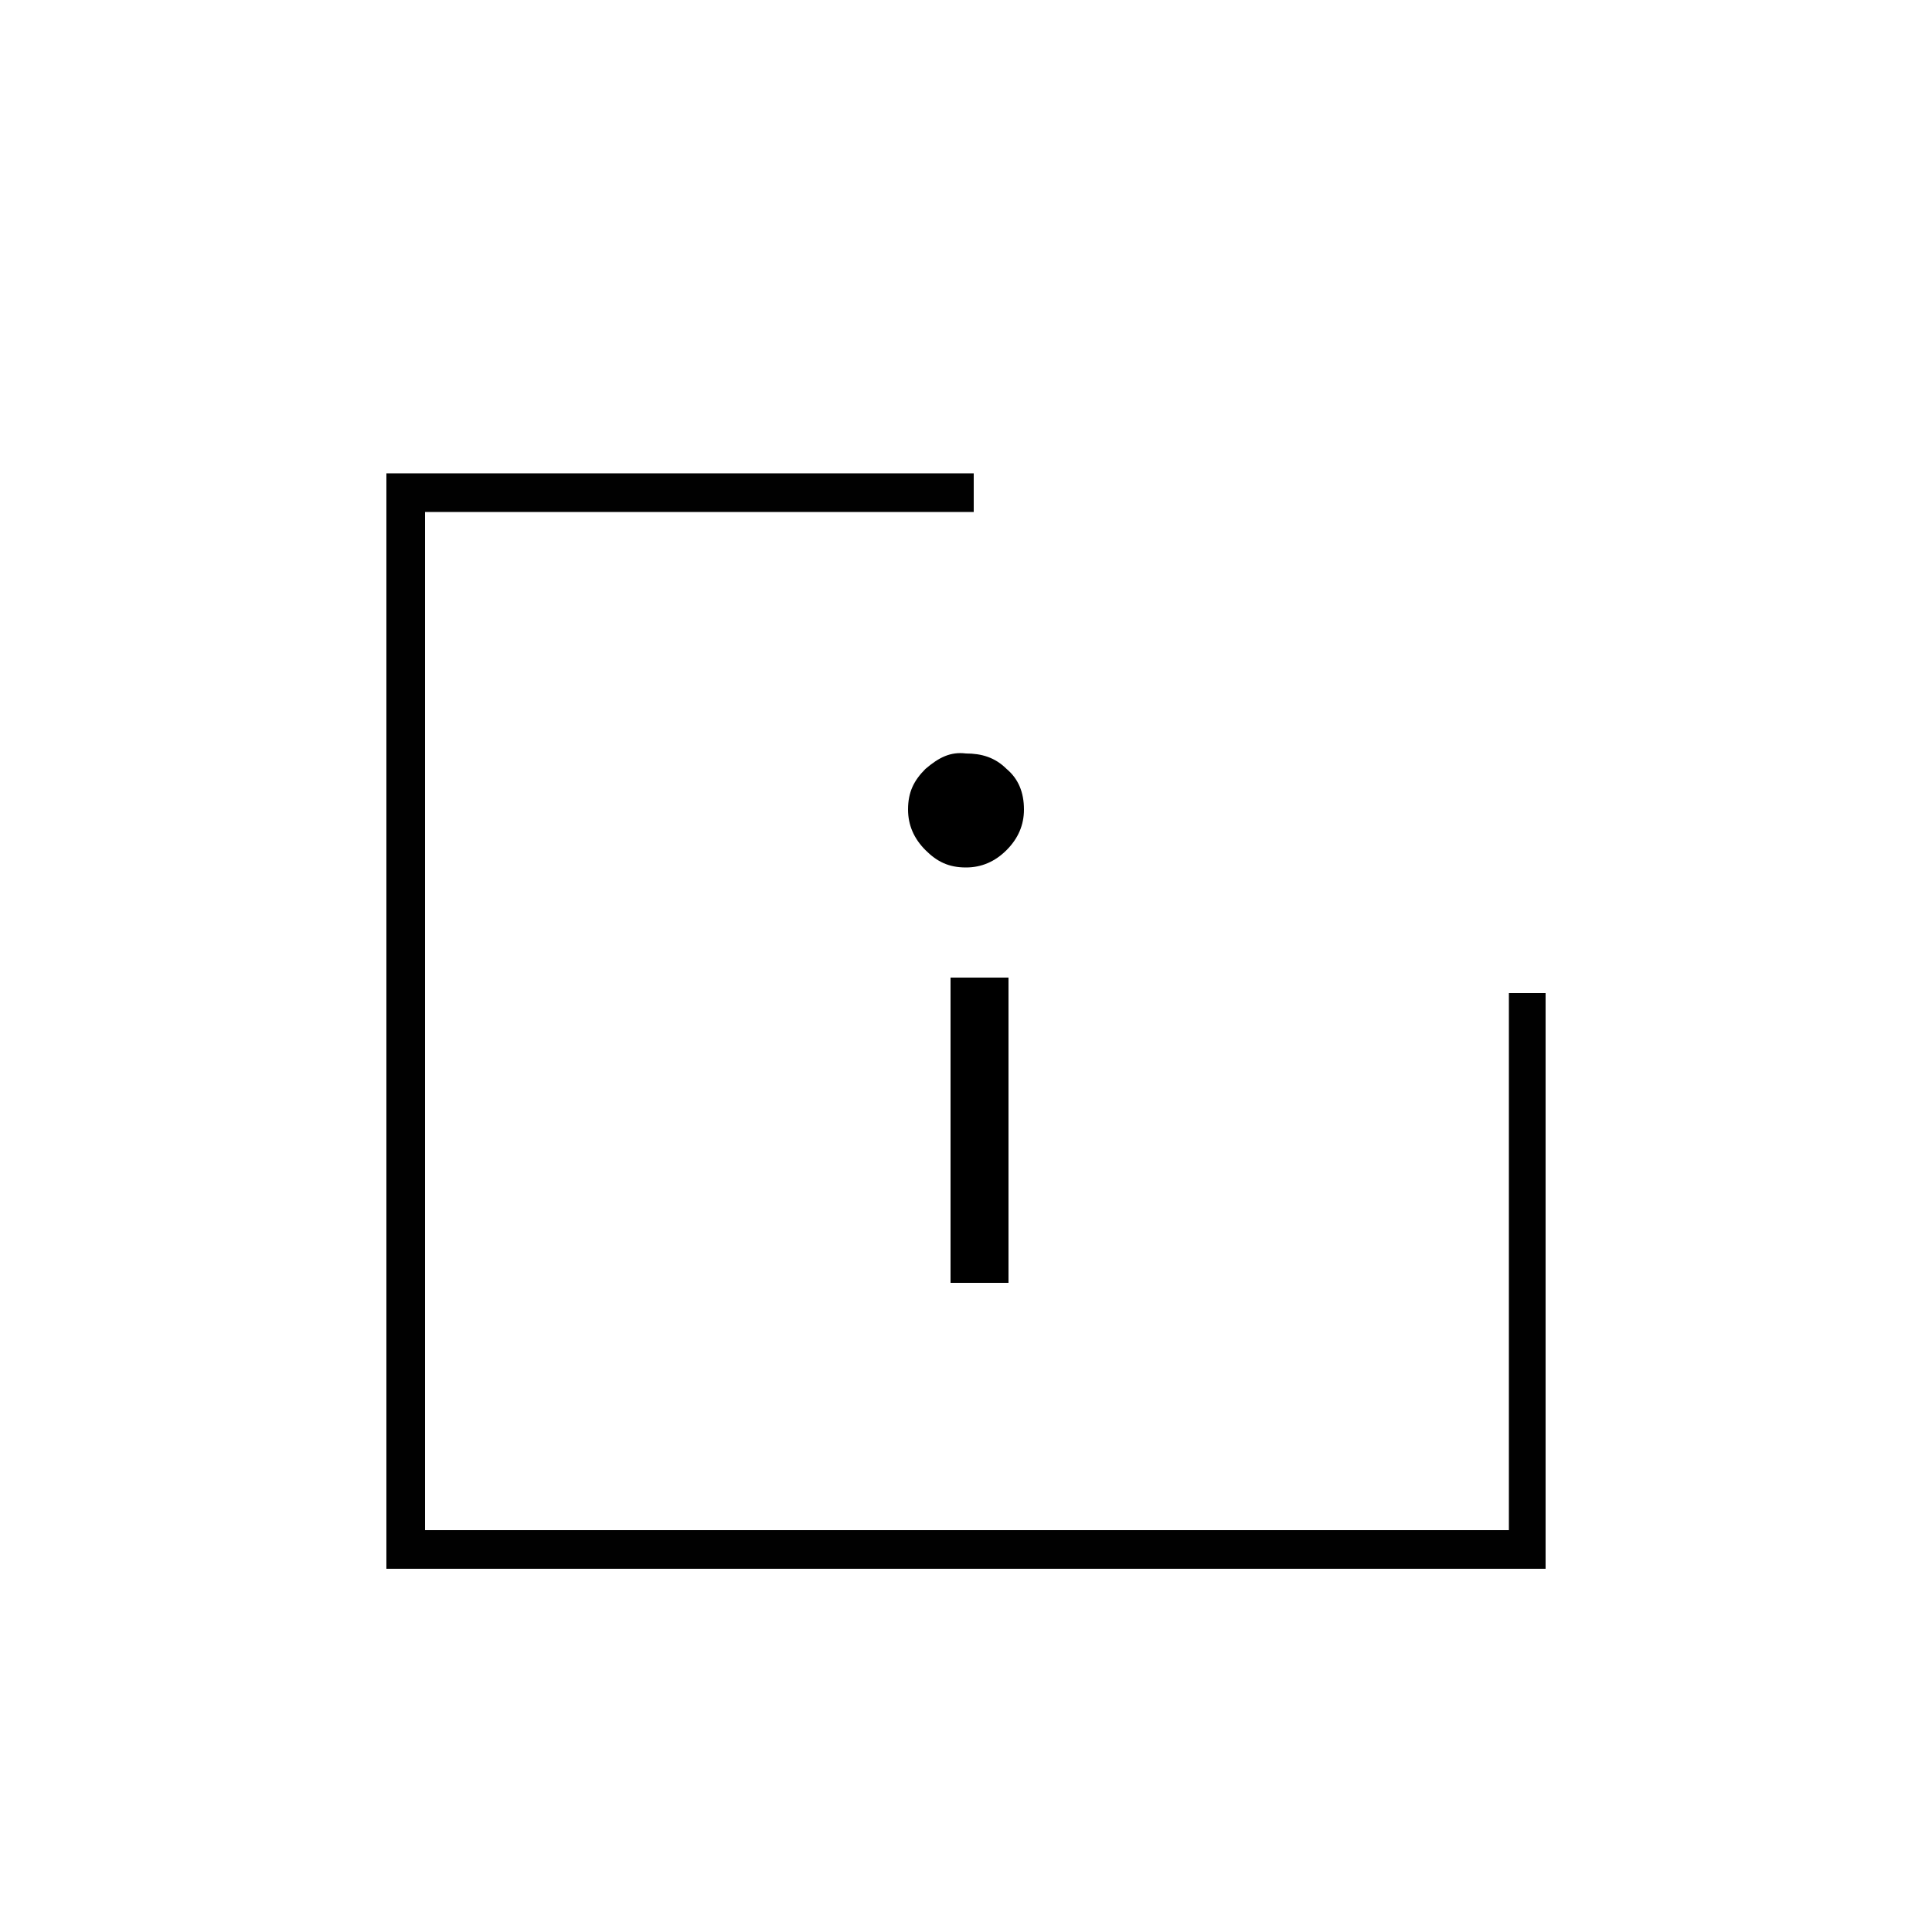
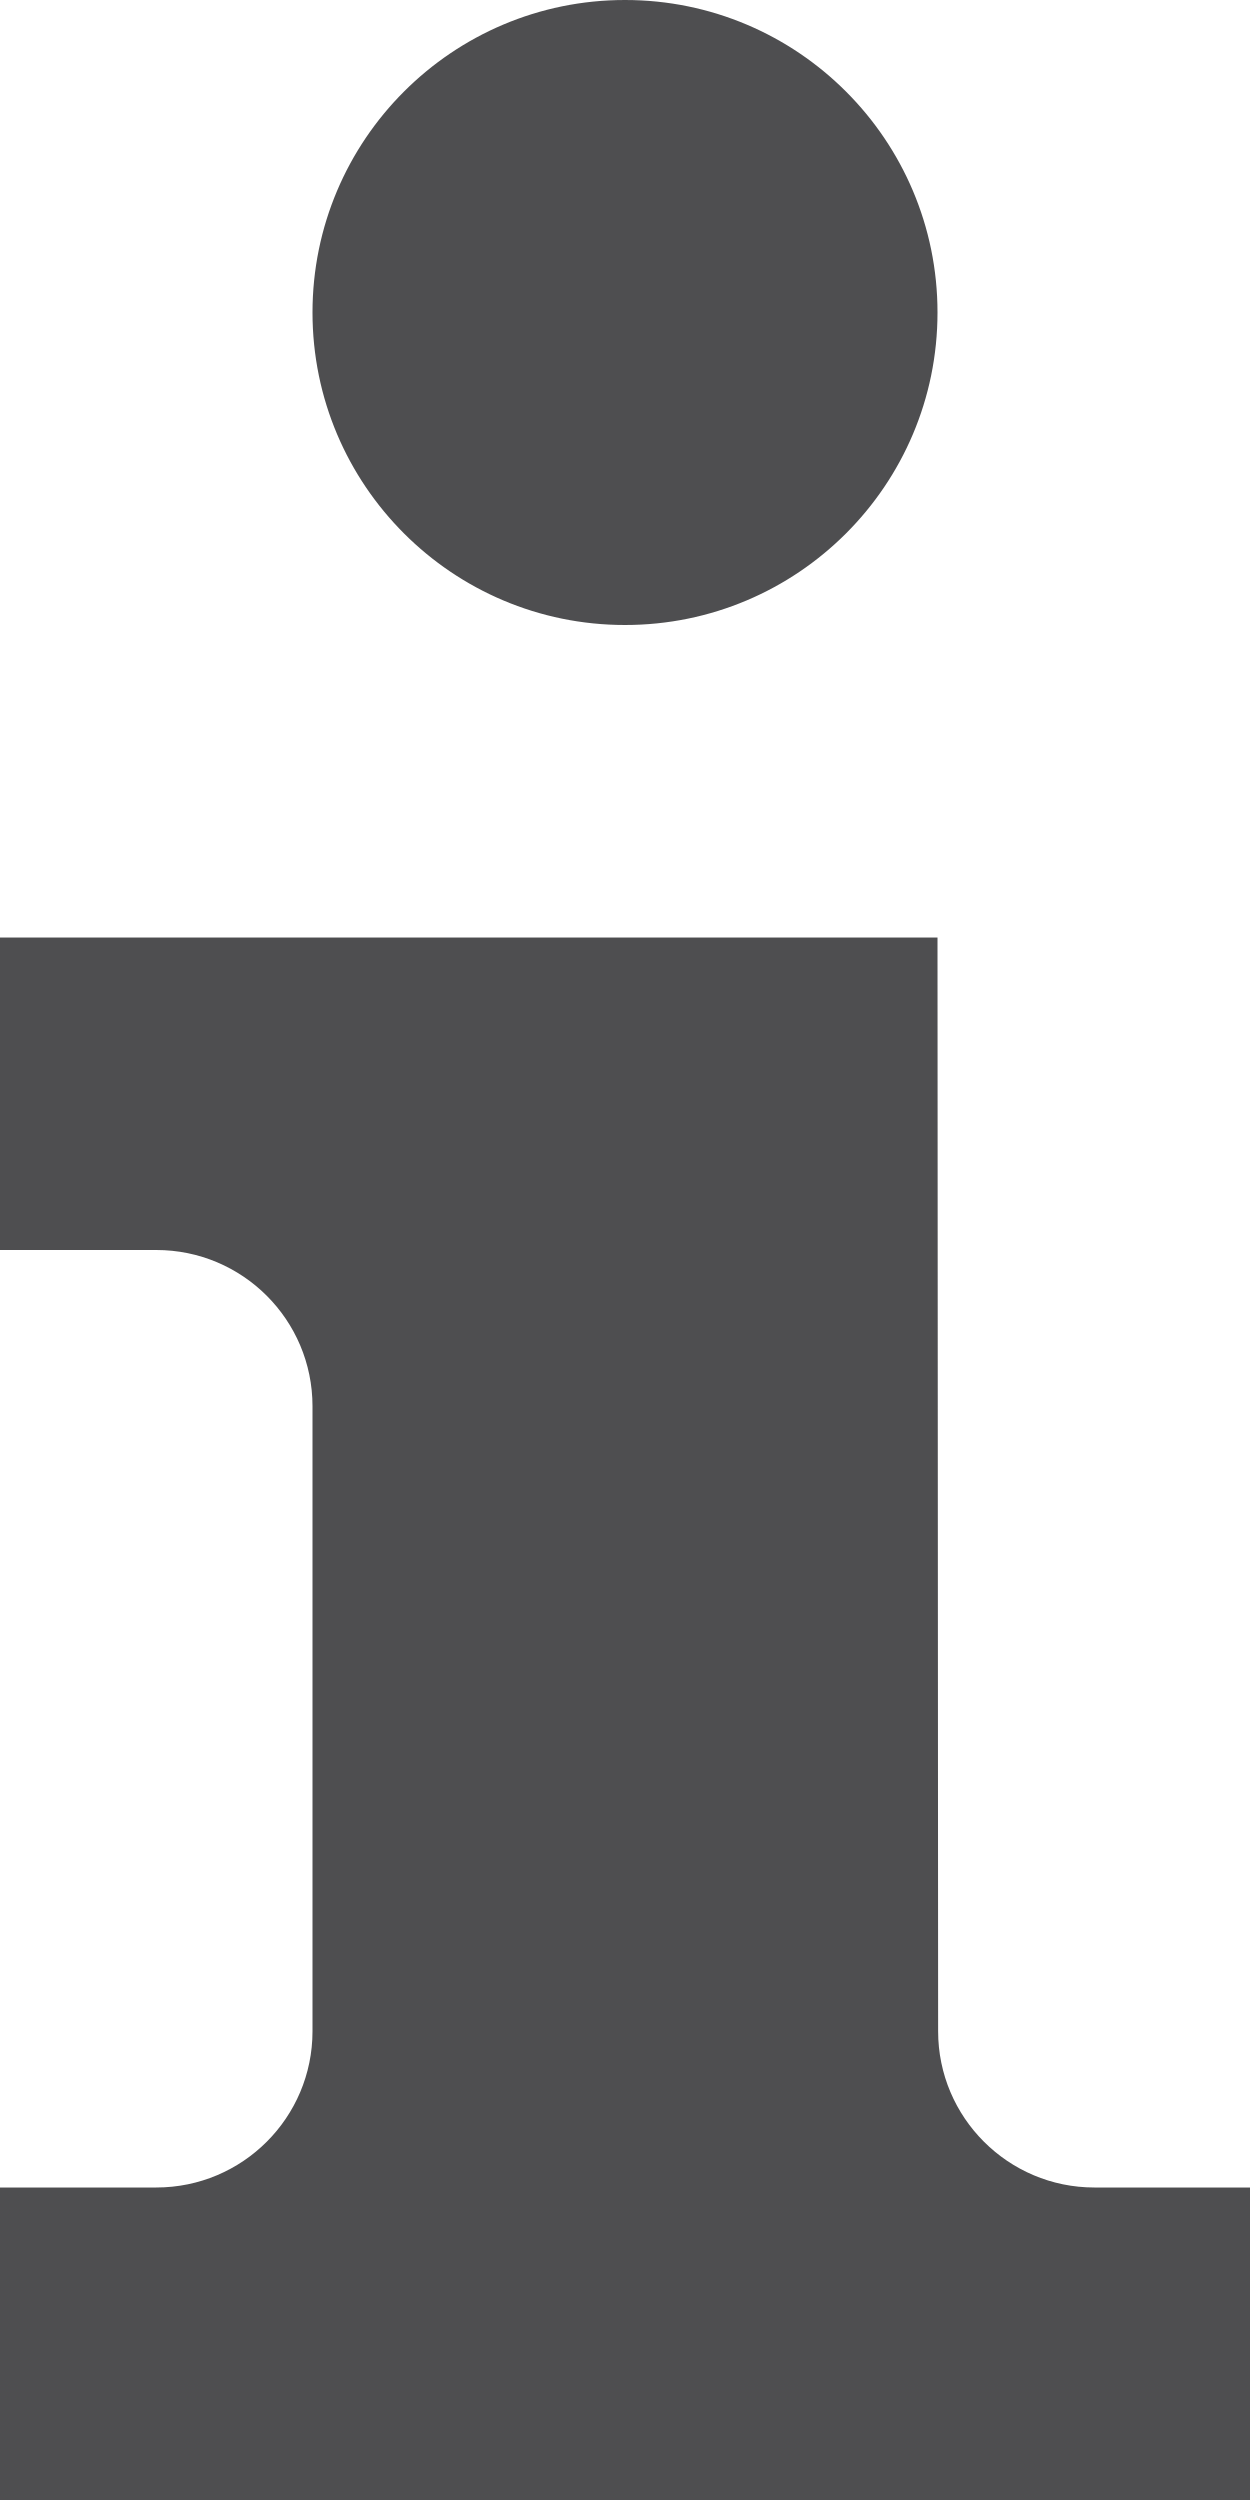
- <svg xmlns="http://www.w3.org/2000/svg" enable-background="new 0 0 100 100" id="Layer_1" version="1.1" viewBox="0 0 100 100" xml:space="preserve">
-   <g>
-     <polygon fill="#010101" points="78.1,51.4 78.1,79.2 22,79.2 22,26.5 50.4,26.5 50.4,24.5 20,24.5 20,81.2 80,81.2 80,51.4    78.1,51.4  " />
-     <path d="M47.9,39.8c-0.6,0.6-0.9,1.2-0.9,2.1c0,0.8,0.3,1.5,0.9,2.1c0.6,0.6,1.2,0.9,2.1,0.9c0.8,0,1.5-0.3,2.1-0.9   c0.6-0.6,0.9-1.3,0.9-2.1c0-0.9-0.3-1.6-0.9-2.1c-0.6-0.6-1.3-0.8-2.1-0.8C49.2,38.9,48.6,39.2,47.9,39.8z" />
-     <rect height="15.8" width="3" x="49.2" y="50.6" />
+ <svg xmlns="http://www.w3.org/2000/svg" height="32px" style="enable-background:new 0 0 16 32;" version="1.1" viewBox="0 0 16 32" width="16px" xml:space="preserve">
+   <g id="Layer_1" />
+   <g id="info">
+     <g>
+       <path d="M2,16c1.105,0,2,0.895,2,2v8c0,1.105-0.895,2-2,2H0v4h16v-4h-1.992c-1.102,0-2-0.895-2-2L12,12H0v4    H2z" style="fill:#4E4E50;" />
+       <circle cx="8" cy="4" r="4" style="fill:#4E4E50;" />
+     </g>
  </g>
</svg>
